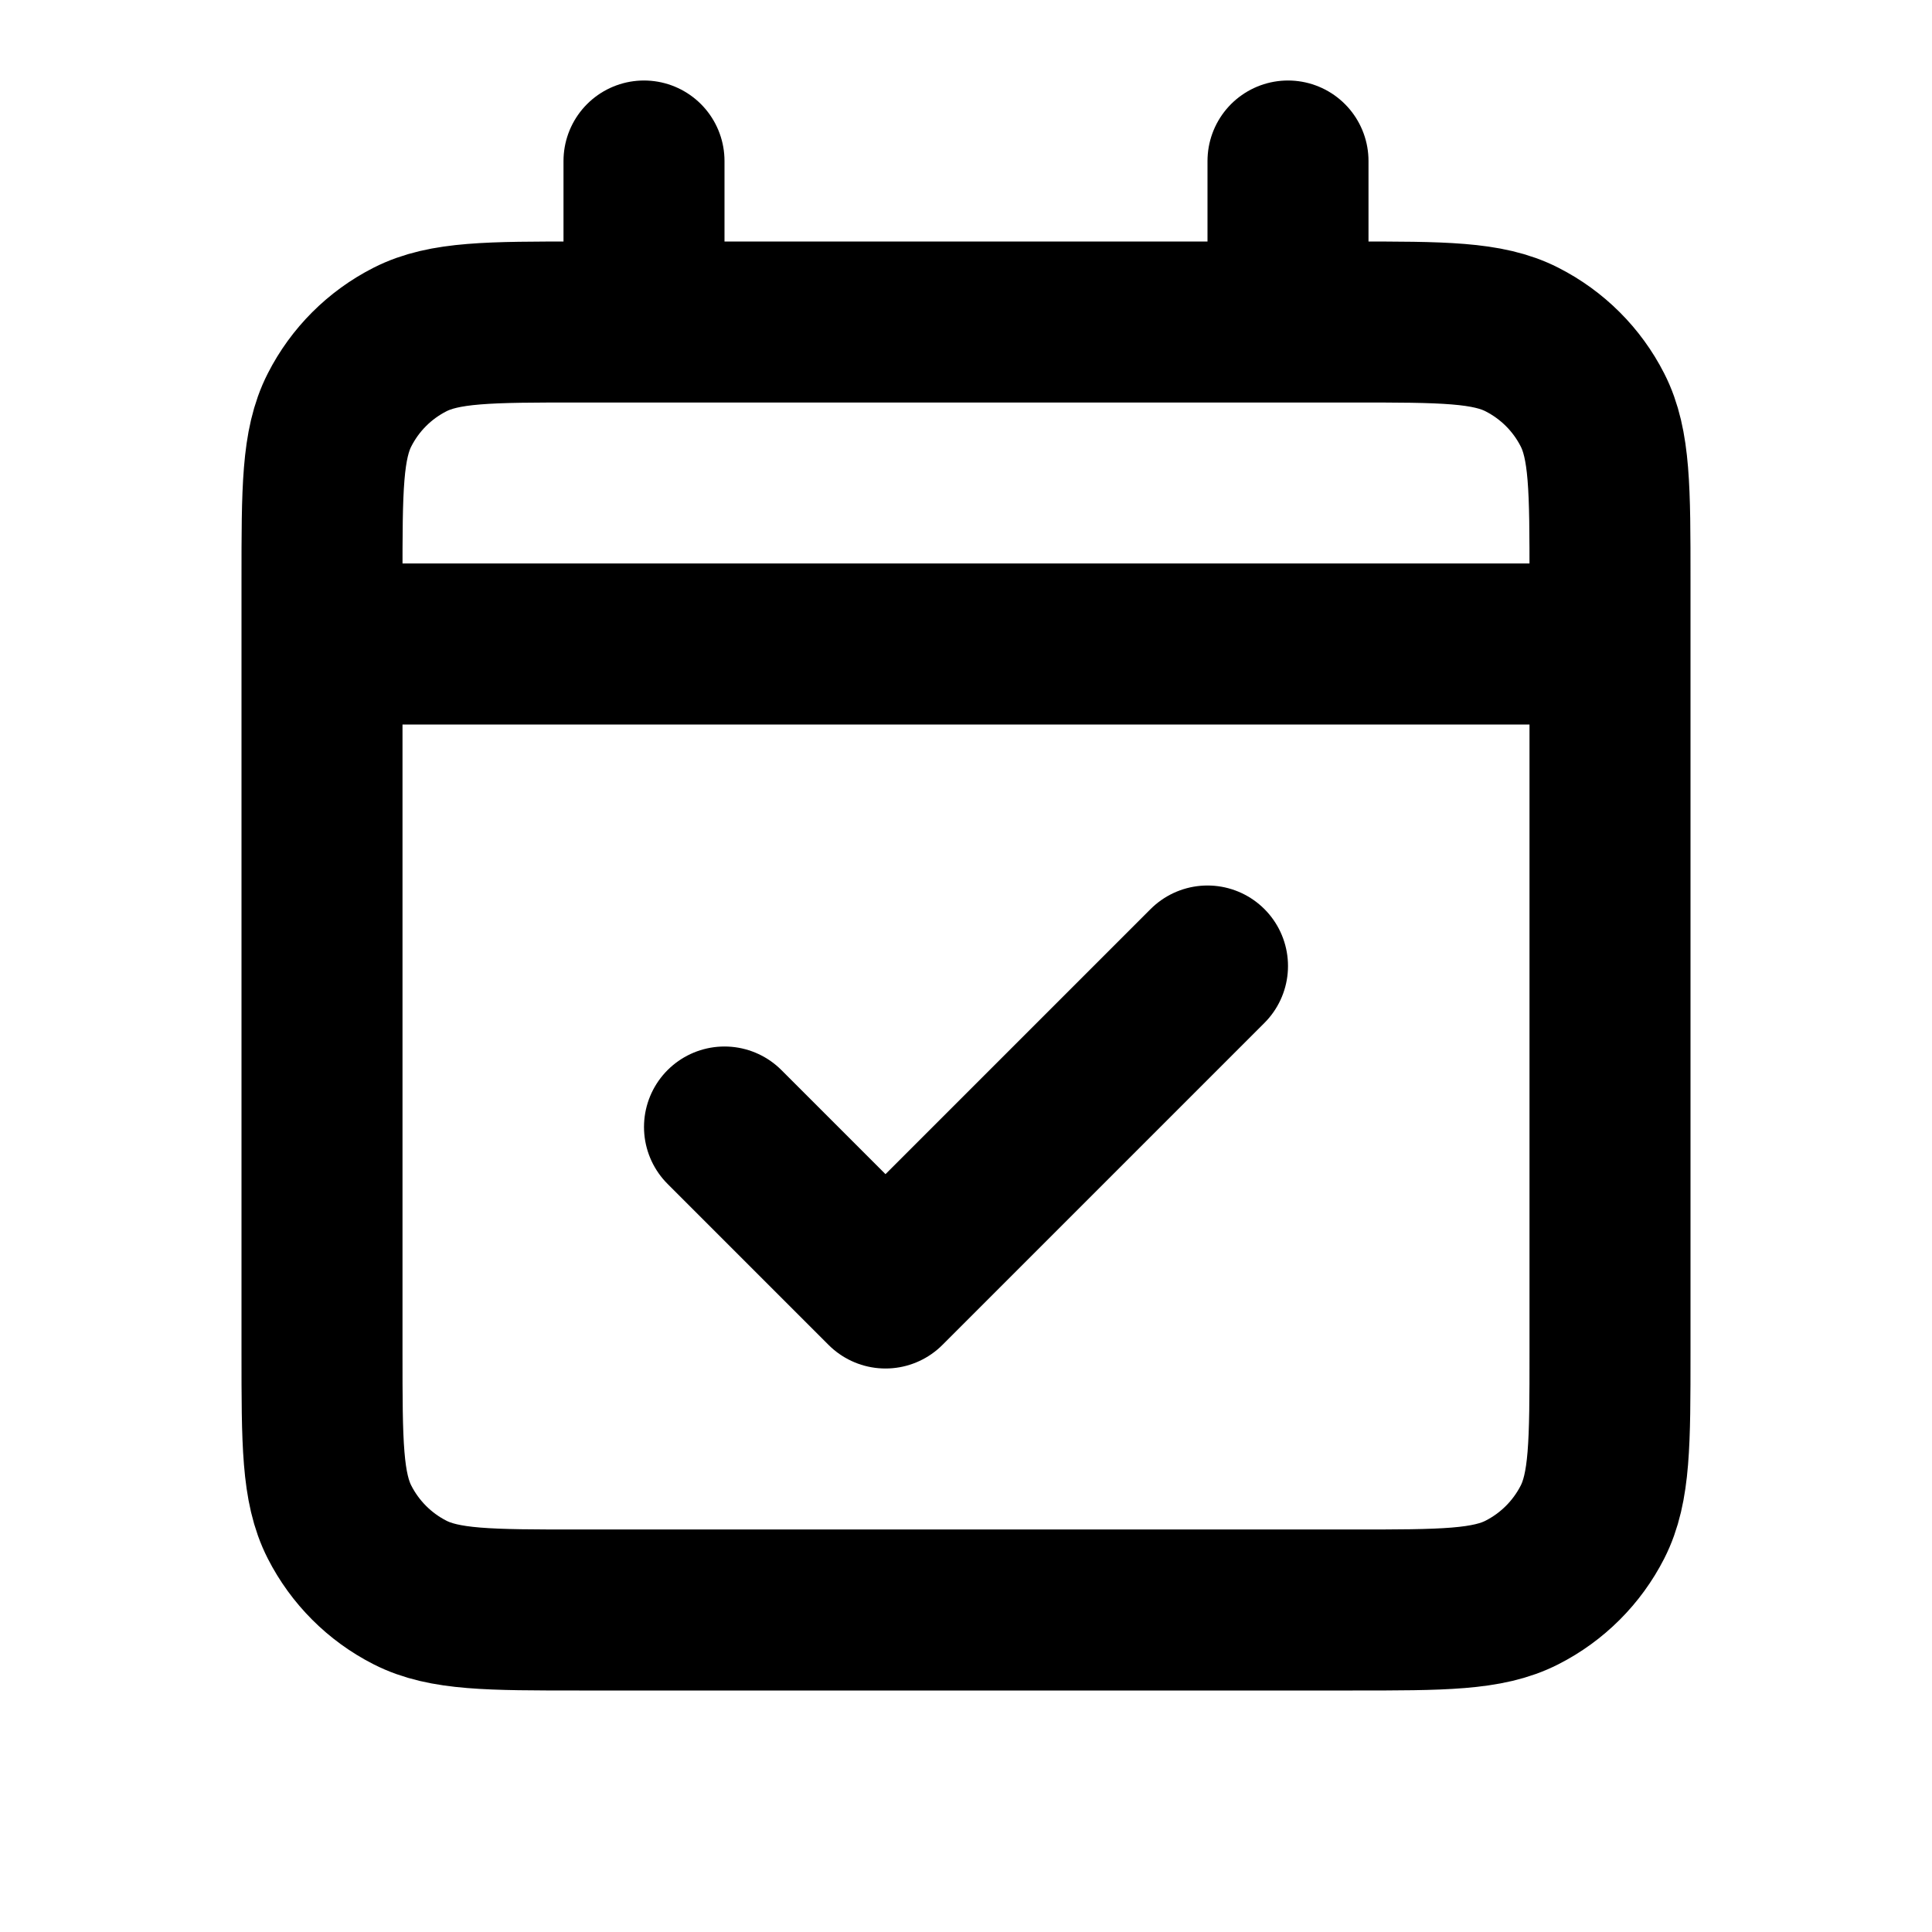
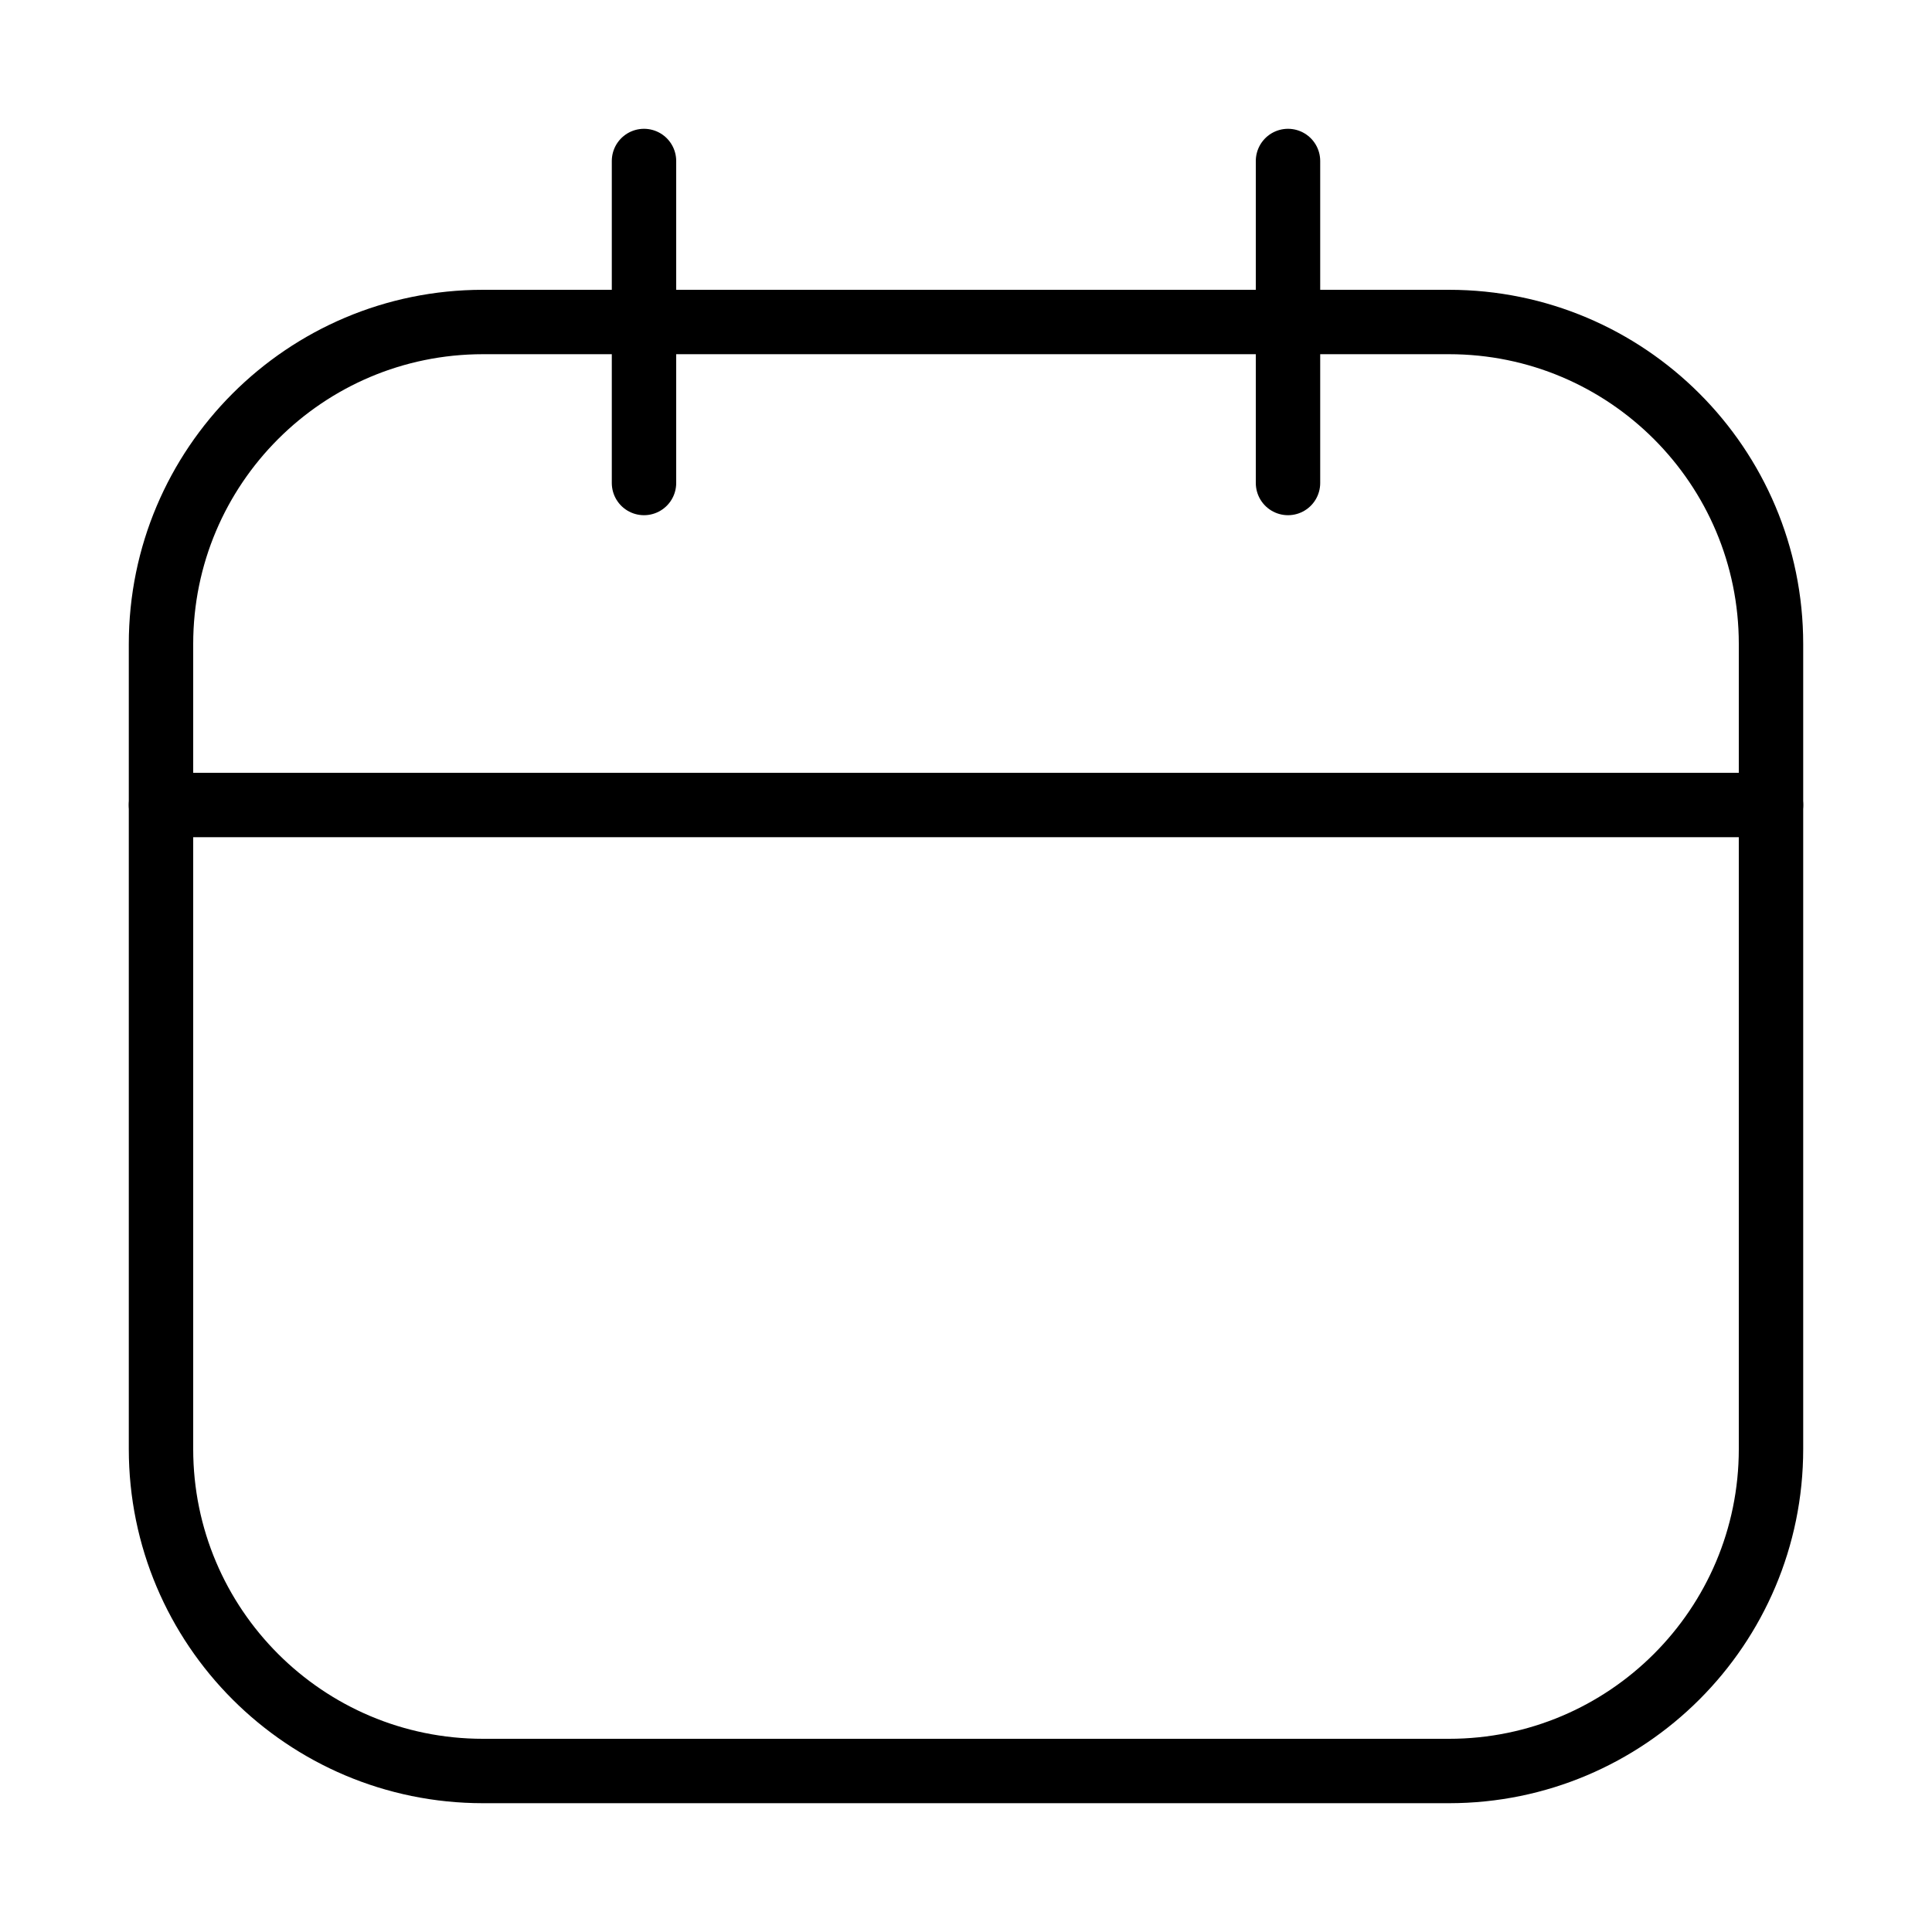
- <svg xmlns="http://www.w3.org/2000/svg" width="800px" height="800px" viewBox="0 0 24 24" fill="none">
-   <g id="Calendar / Calendar_Check">
-     <path id="Vector" d="M4 8H20M4 8V16.8C4 17.92 4 18.48 4.218 18.908C4.41 19.284 4.715 19.59 5.092 19.782C5.519 20 6.079 20 7.197 20H16.803C17.921 20 18.48 20 18.907 19.782C19.284 19.59 19.59 19.284 19.782 18.908C20 18.48 20 17.922 20 16.804V8M4 8V7.2C4 6.08 4 5.52 4.218 5.092C4.41 4.715 4.715 4.41 5.092 4.218C5.52 4 6.08 4 7.2 4H8M20 8V7.197C20 6.079 20 5.519 19.782 5.092C19.59 4.715 19.284 4.41 18.907 4.218C18.48 4 17.92 4 16.8 4H16M8 4H16M8 4V2M16 4V2M15 12L11 16L9 14" stroke="#000000" stroke-width="2" stroke-linecap="round" stroke-linejoin="round" />
+ <svg xmlns="http://www.w3.org/2000/svg" width="30" height="30" viewBox="0 0 30 30" fill="none">
+   <g id="akar-icons:calendar">
+     <g id="Group">
+       <path id="Vector" d="M22.5 5H7.5C4.739 5 2.5 7.239 2.5 10V22.5C2.5 25.261 4.739 27.5 7.5 27.5H22.5C25.261 27.5 27.5 25.261 27.5 22.5V10C27.5 7.239 25.261 5 22.5 5Z" stroke="black" stroke-linecap="round" stroke-linejoin="round" />
+       <path id="Vector_2" d="M10 2.5V7.5M20 2.5V7.5M2.5 12.5H27.5" stroke="black" stroke-linecap="round" stroke-linejoin="round" />
+     </g>
  </g>
</svg>
